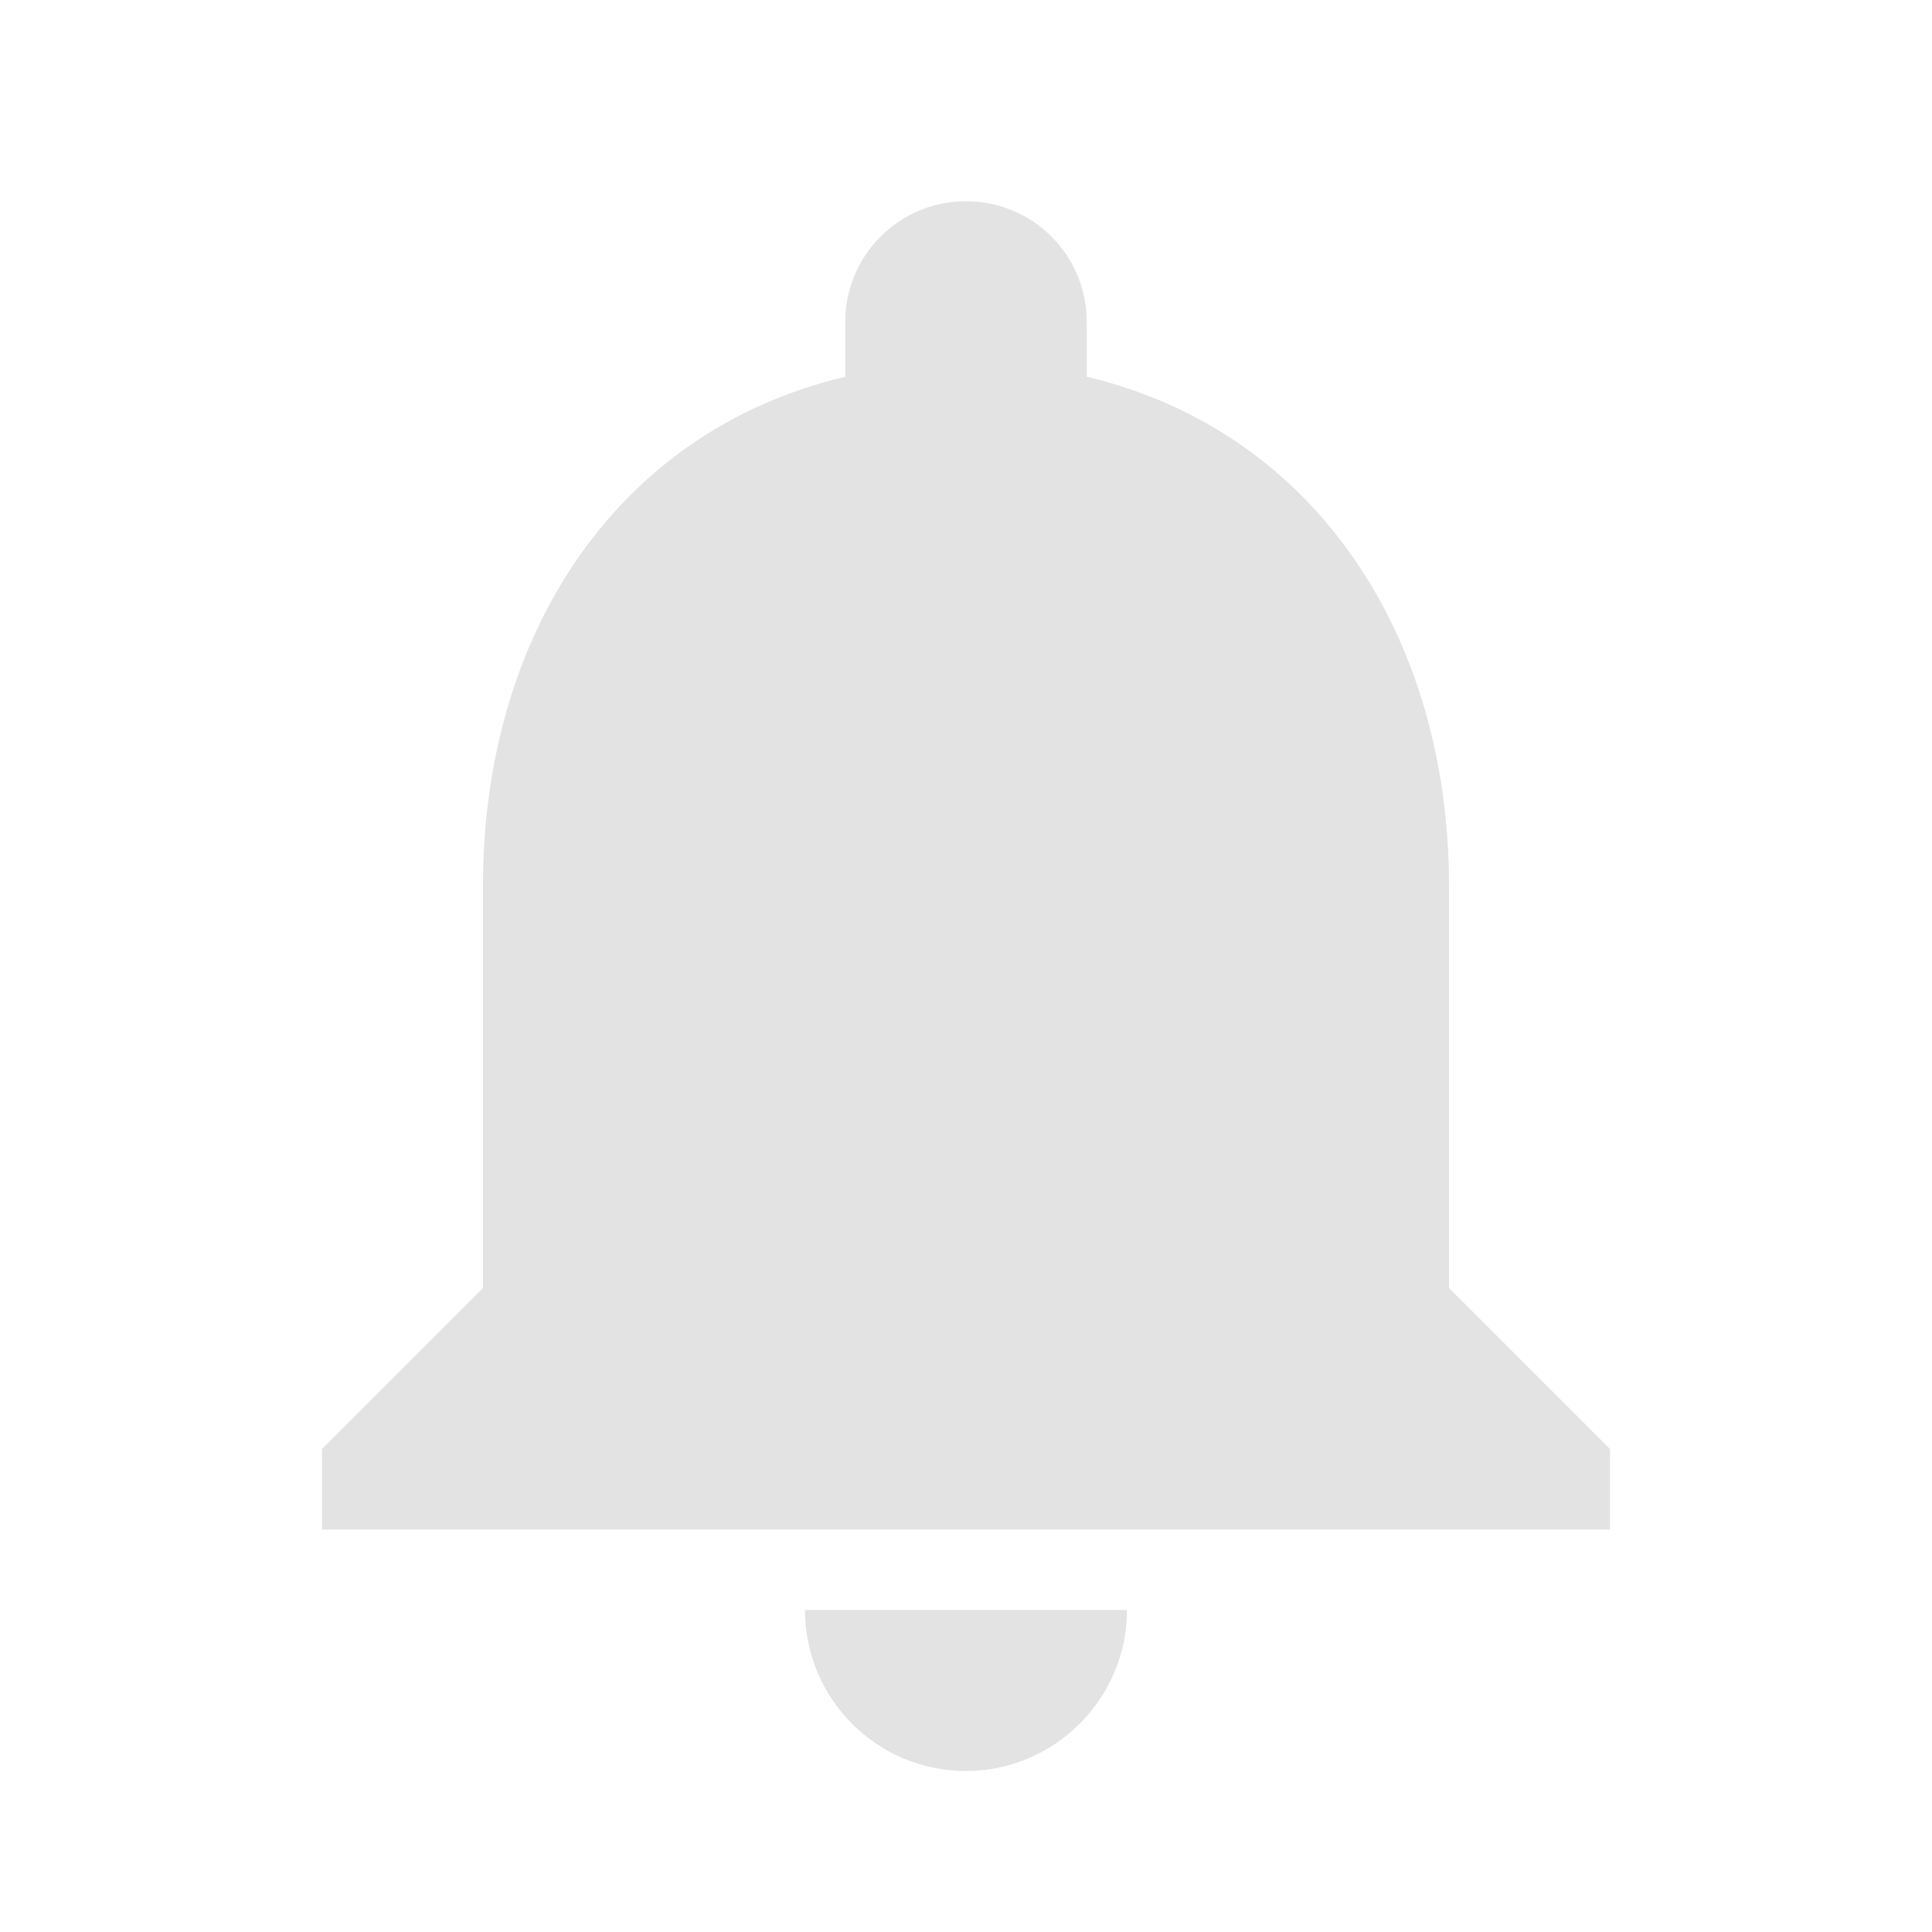
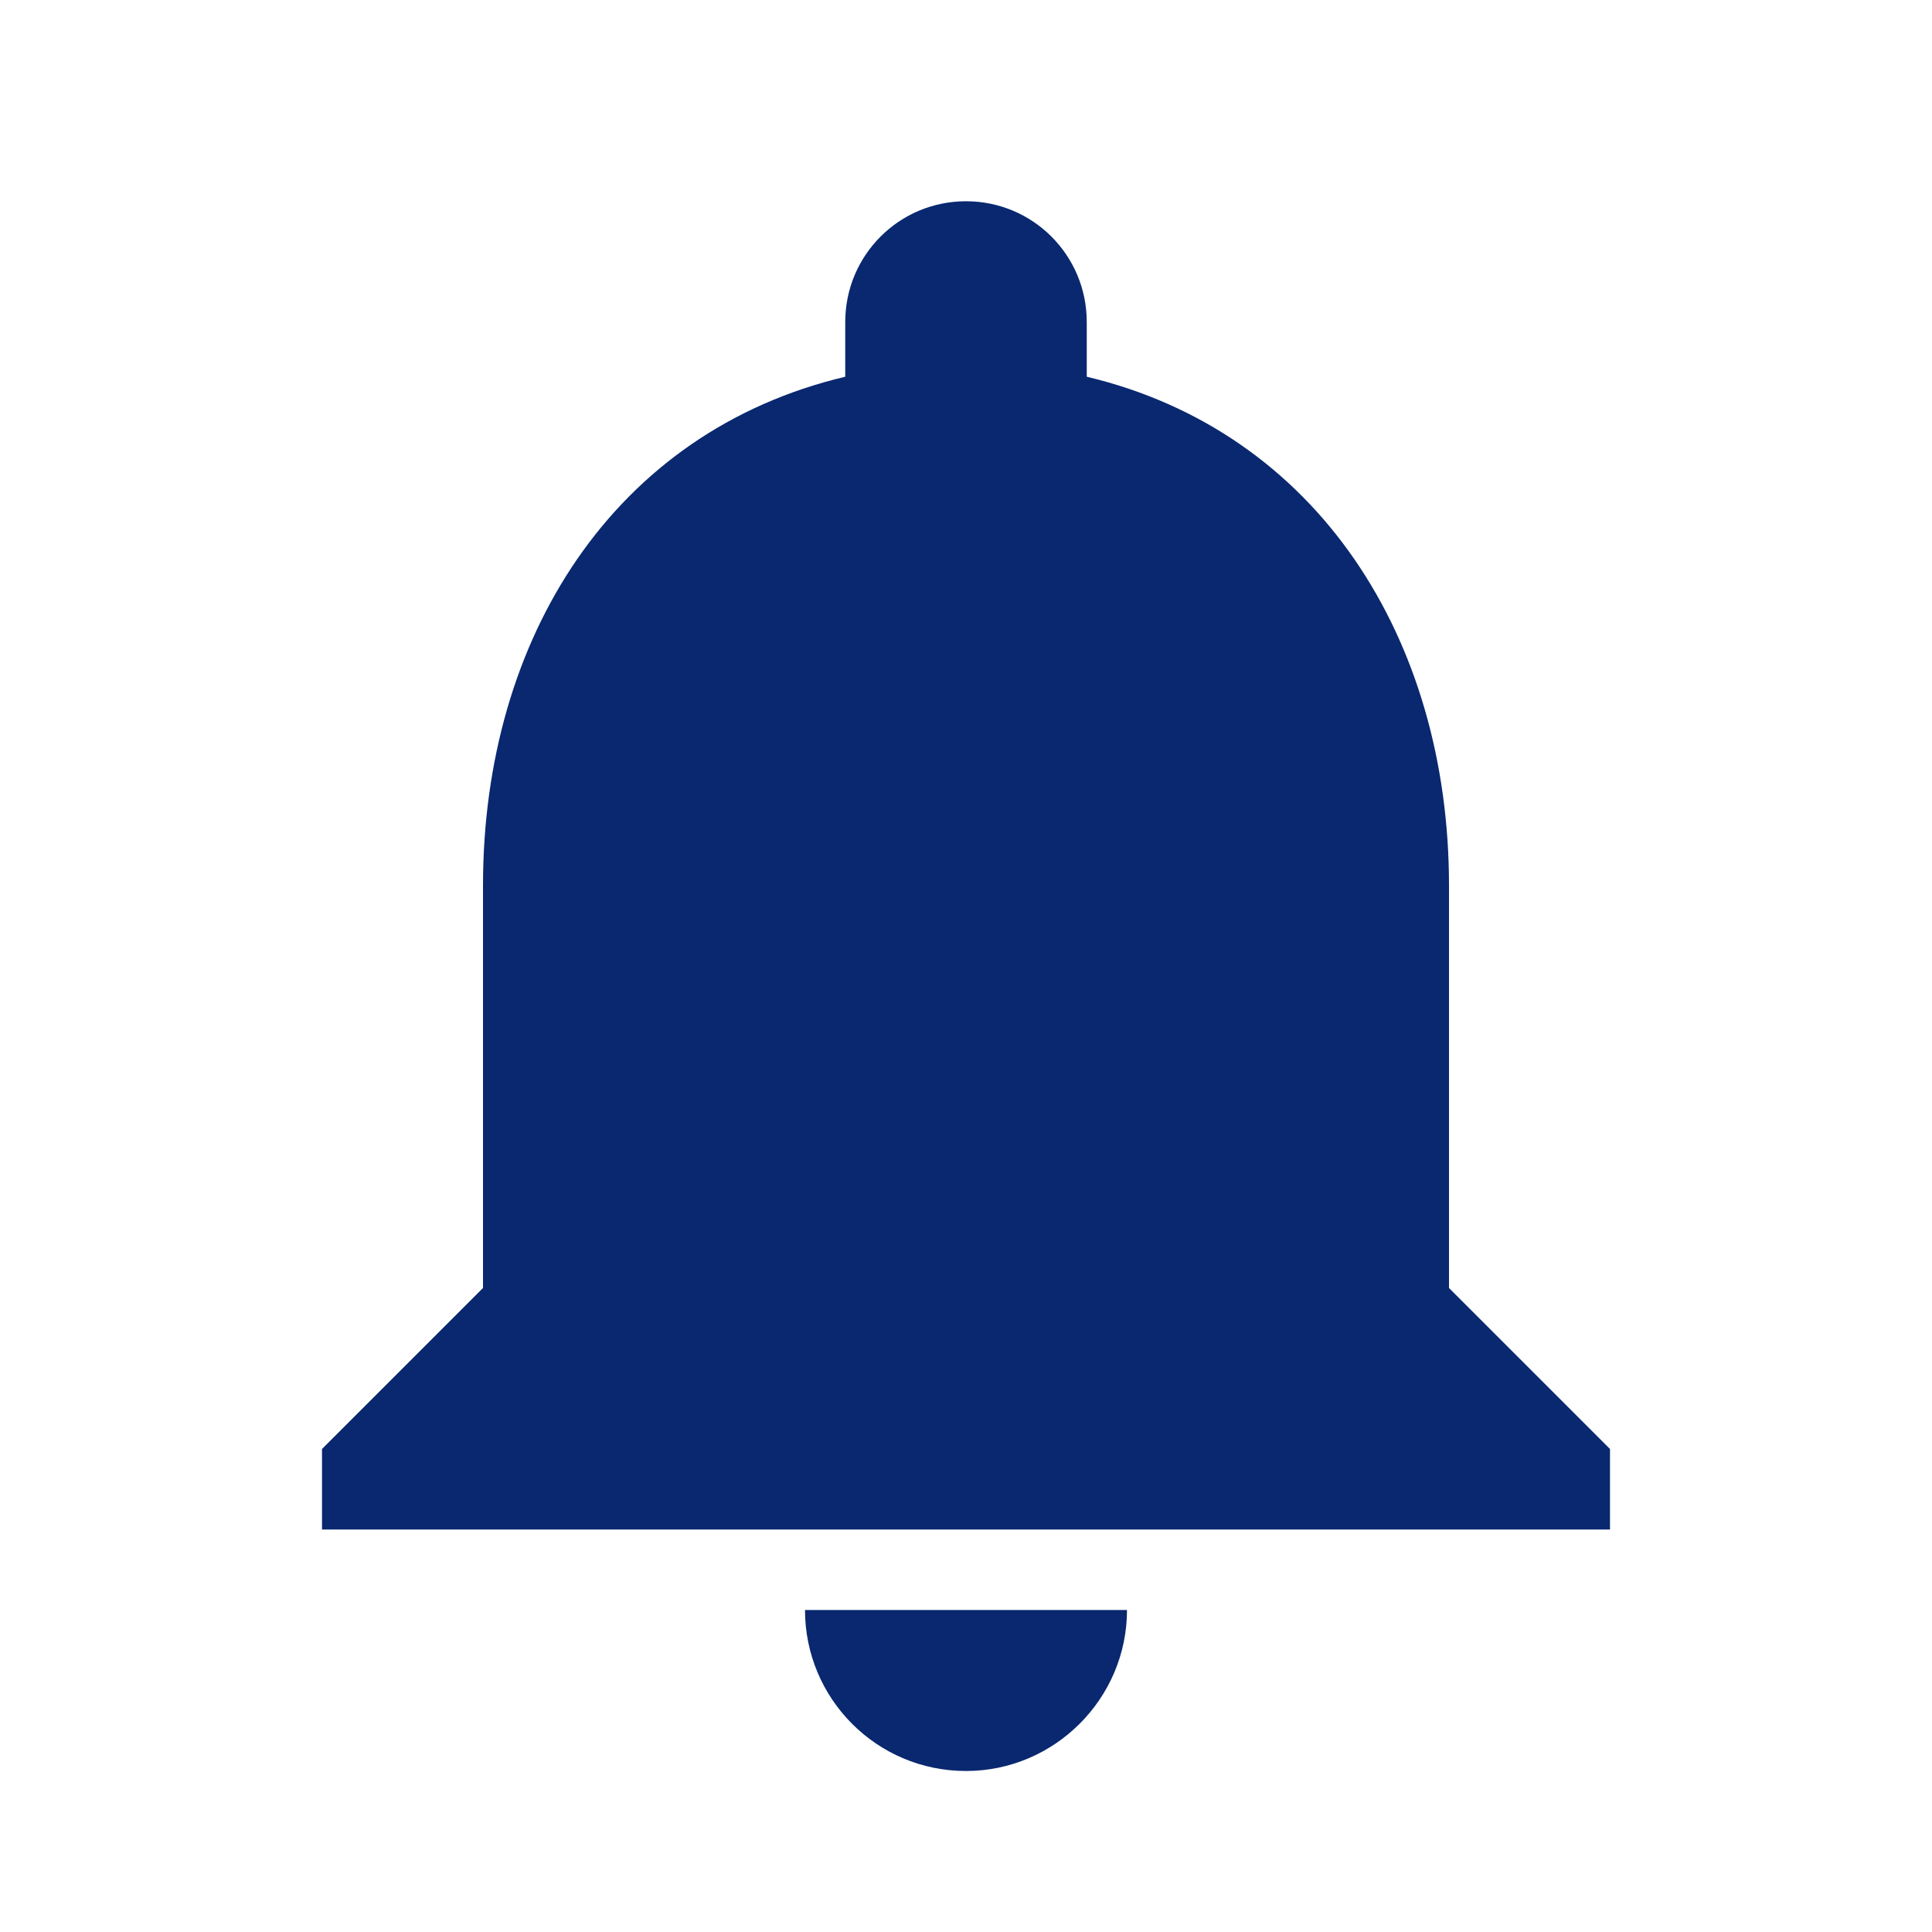
- <svg xmlns="http://www.w3.org/2000/svg" height="24px" viewBox="0 0 24 24" width="24px" fill="#e3e3e3">
+ <svg xmlns="http://www.w3.org/2000/svg" height="24px" viewBox="0 0 24 24" width="24px" fill="#092870">
  <path d="M12 22c1.1 0 2-.9 2-2h-4c0 1.1.89 2 2 2zm6-6v-5c0-3.07-1.64-5.64-4.5-6.32V4c0-.83-.67-1.5-1.5-1.5s-1.5.67-1.5 1.5v.68C7.63 5.36 6 7.92 6 11v5l-2 2v1h16v-1l-2-2z" />
</svg>
